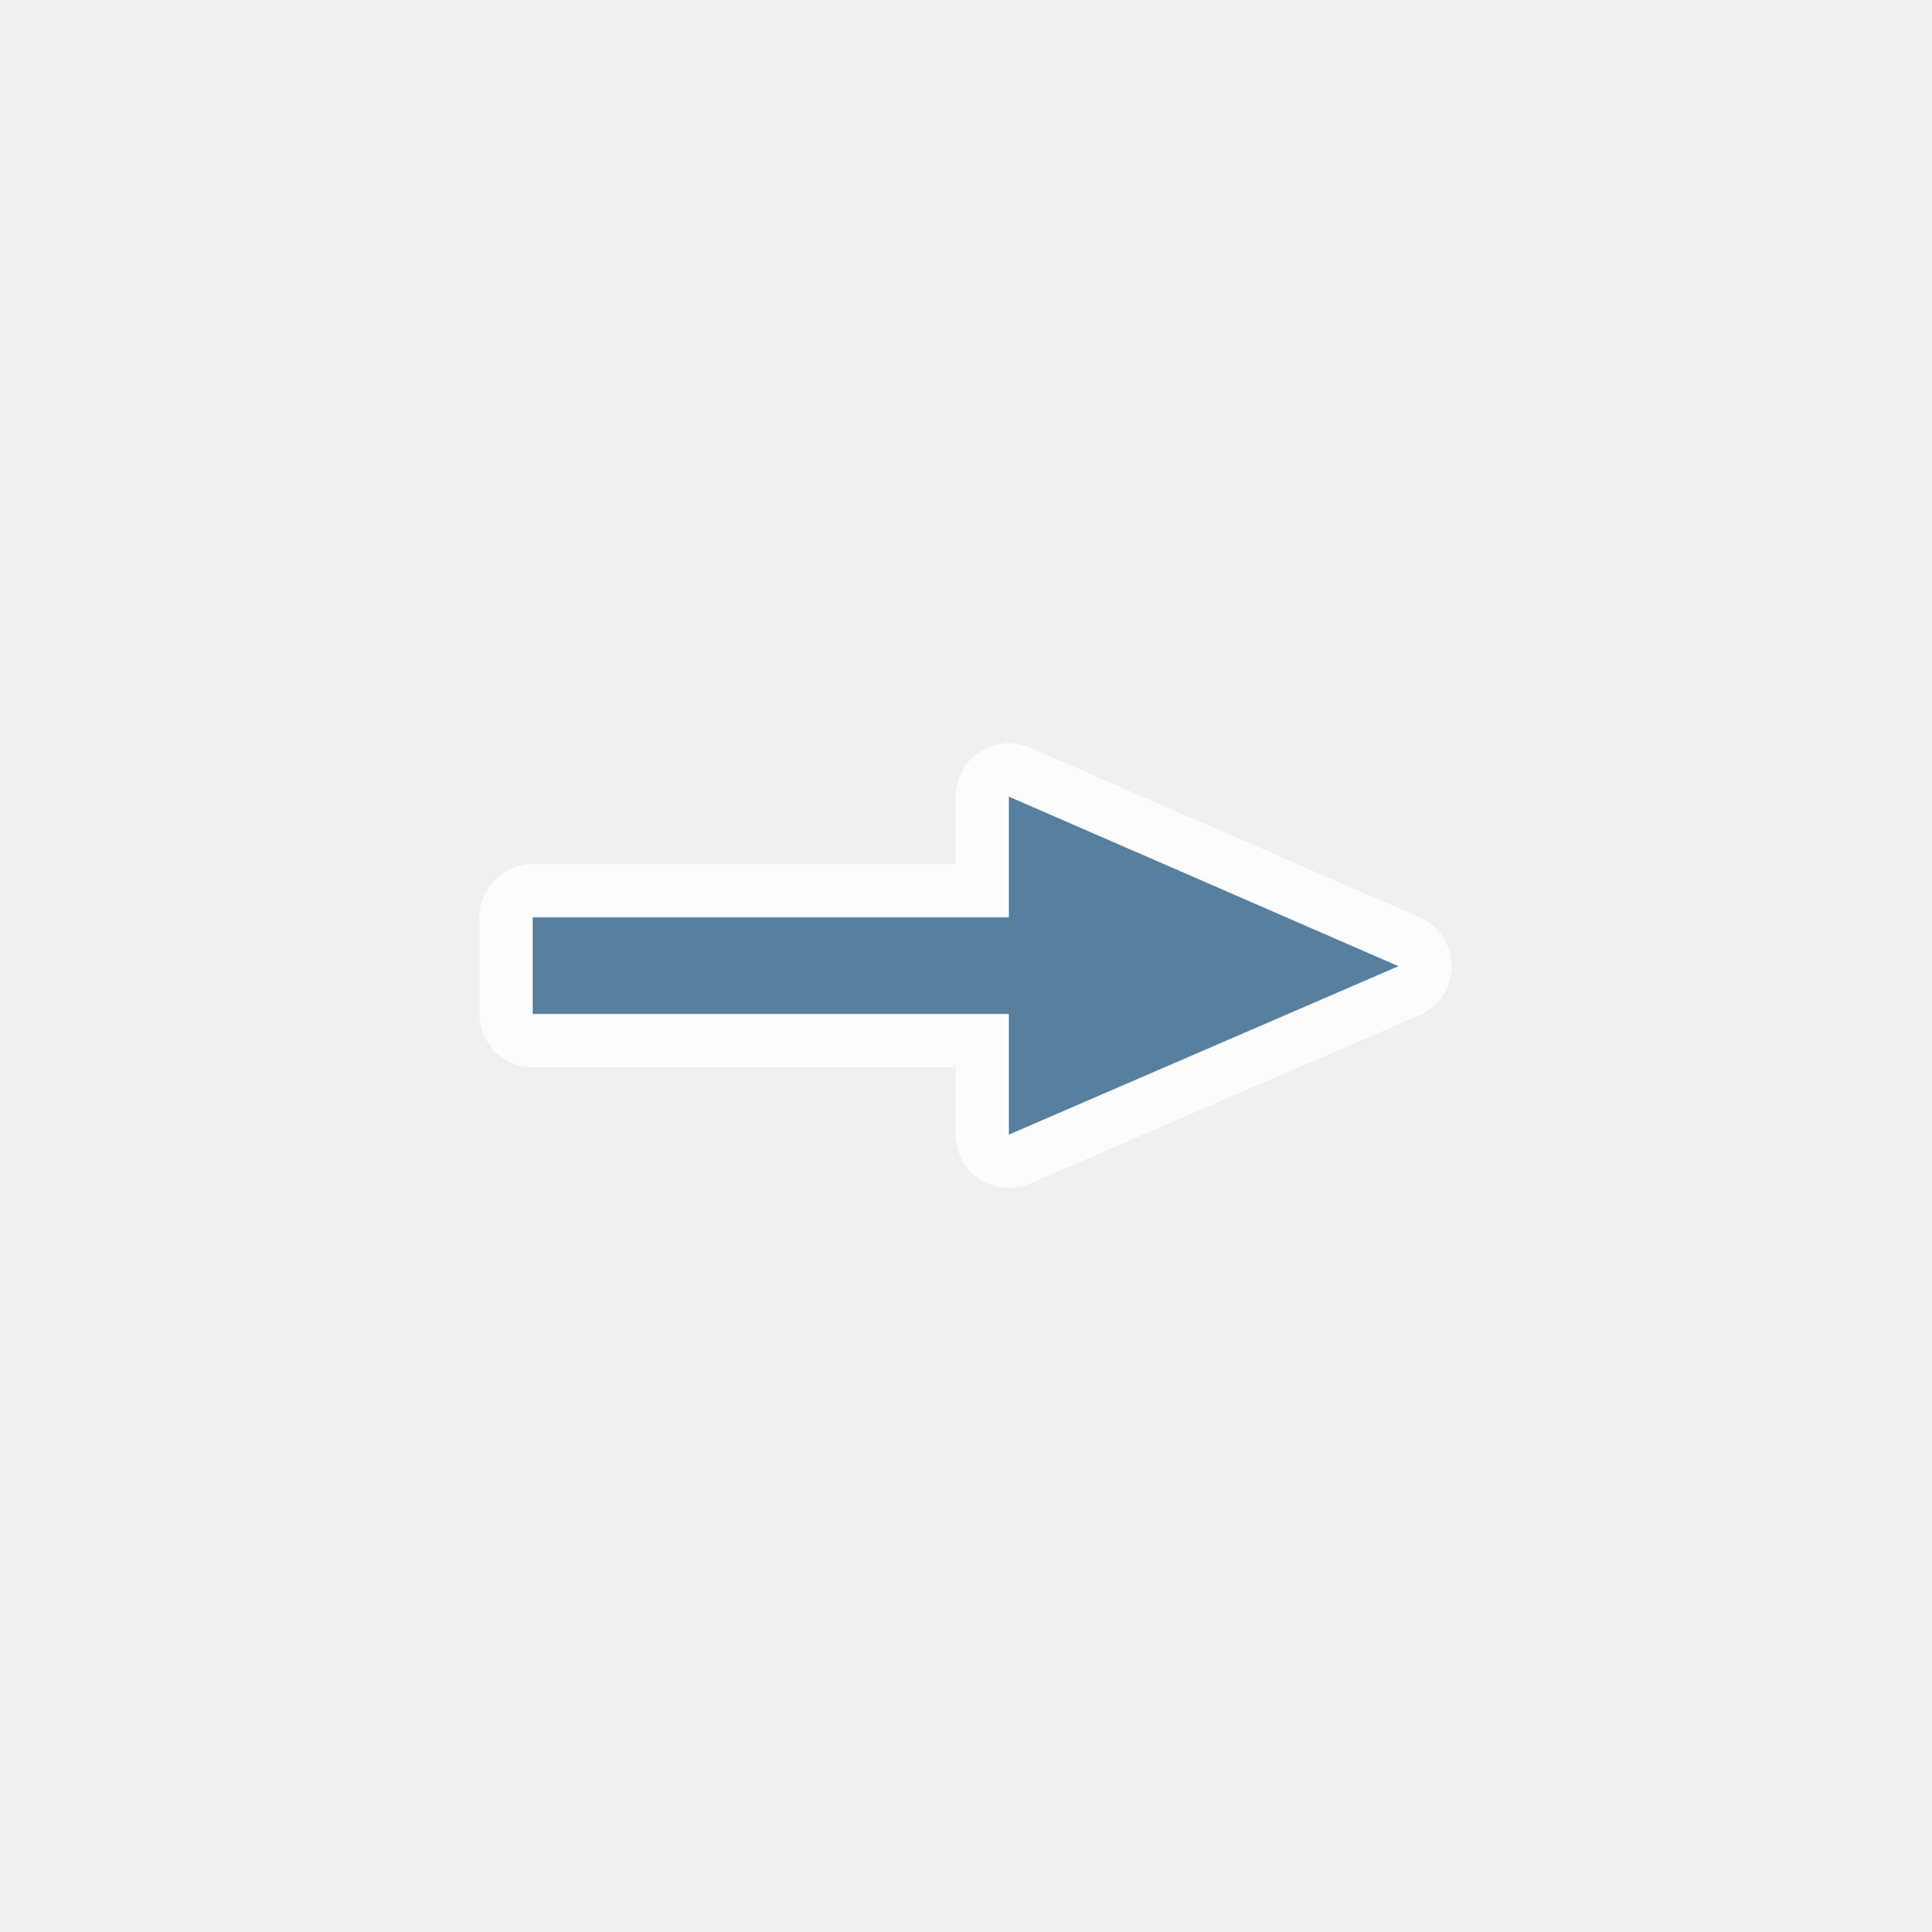
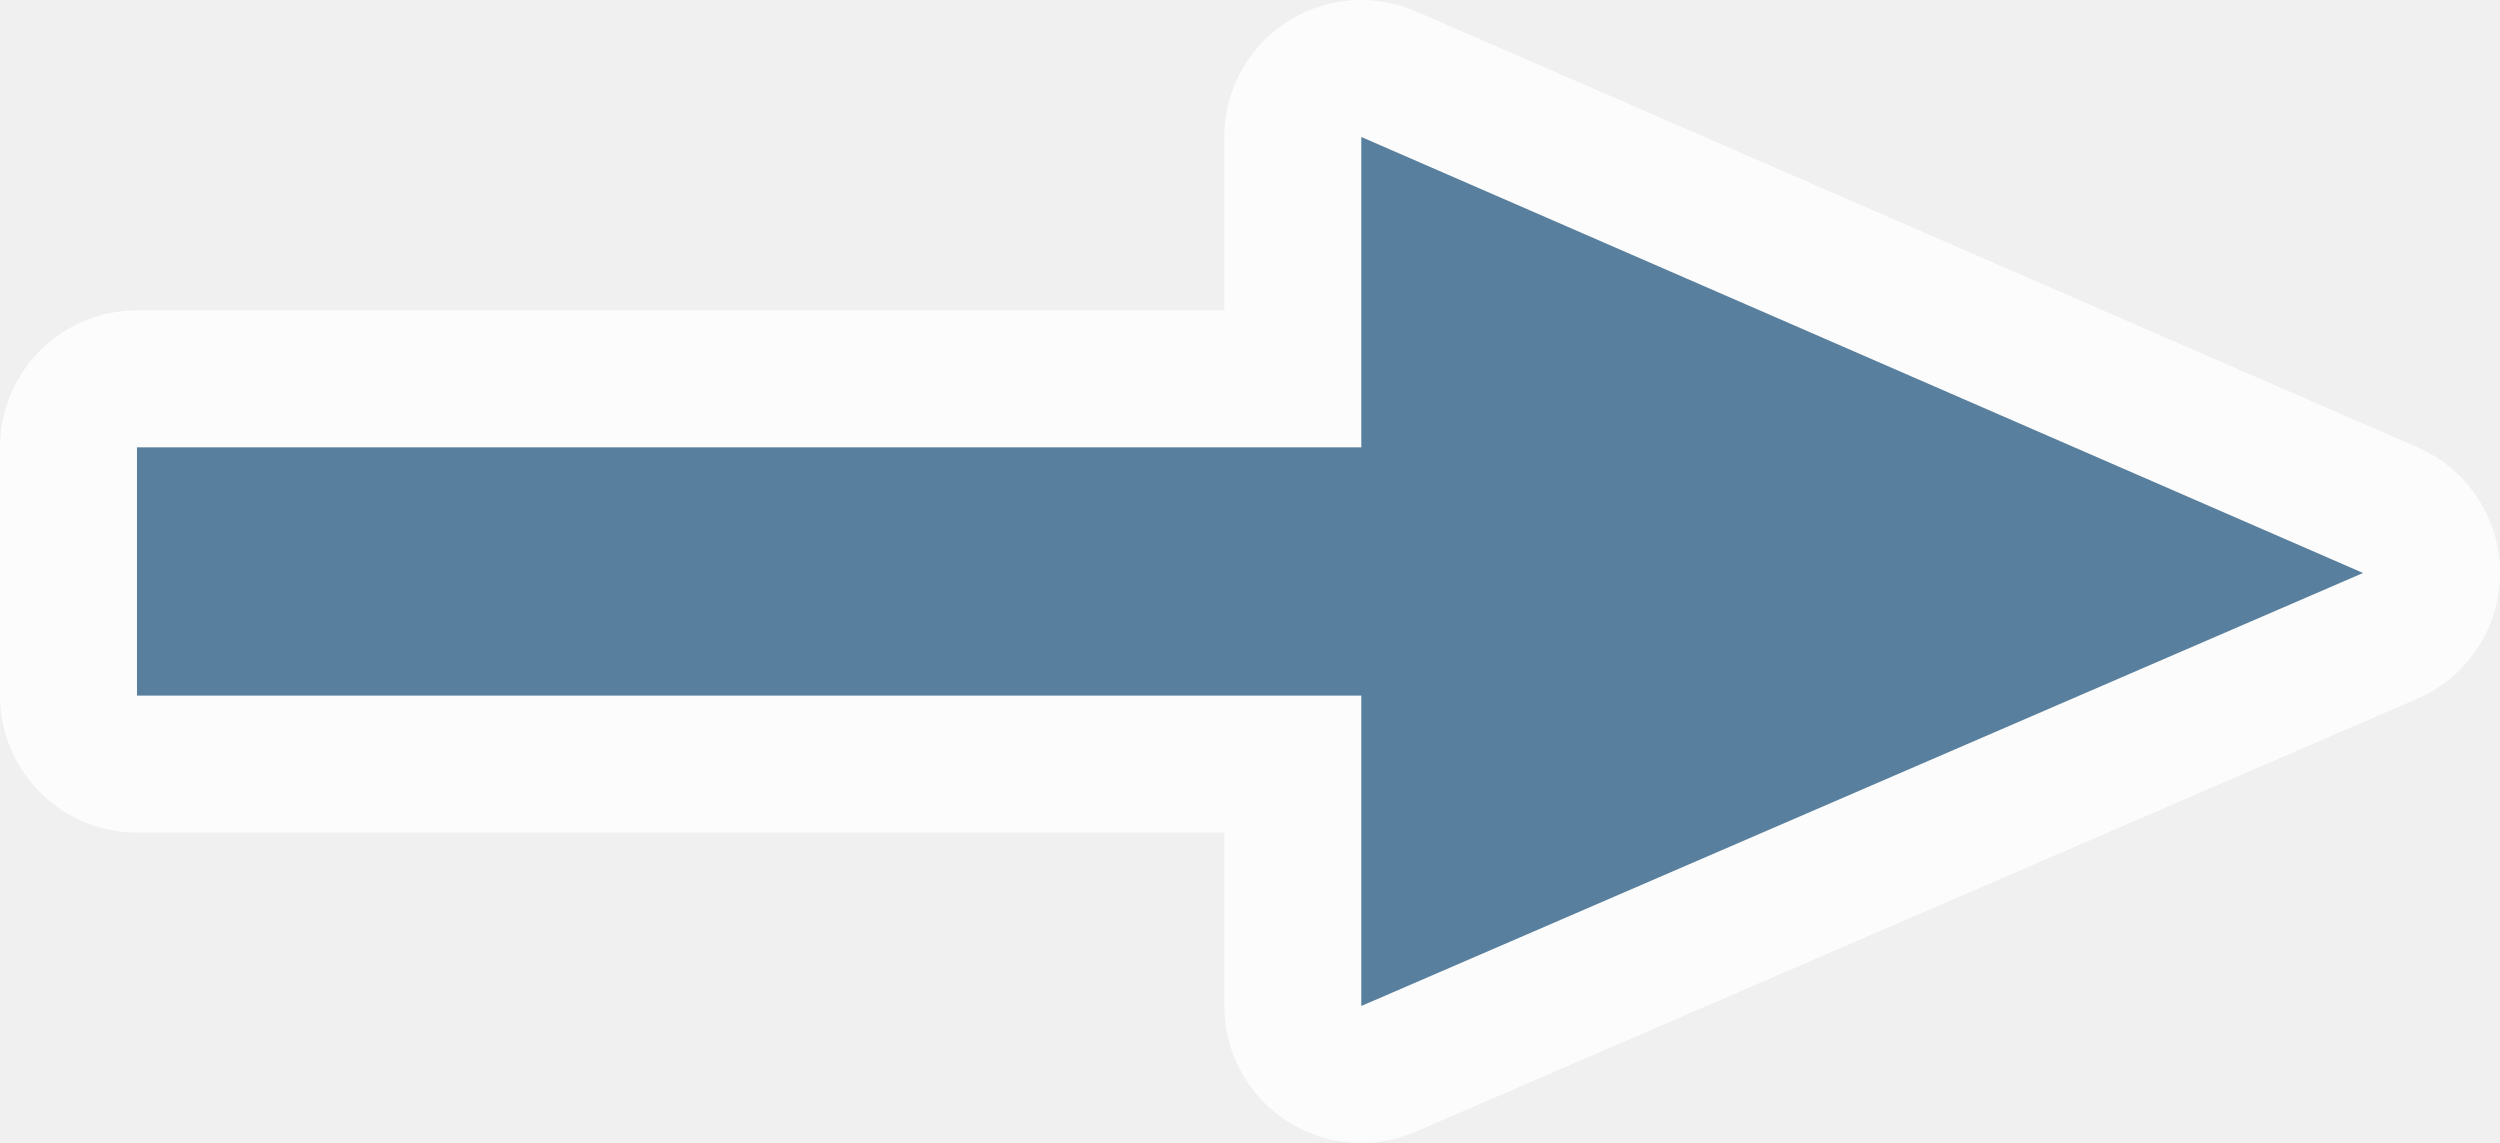
- <svg xmlns="http://www.w3.org/2000/svg" version="1.0" viewBox="0 0 580 580">
-   <path d="m160 275.5h143v-36.25l117 50.925-117 50.575v-36.25h-143z" color="#000000" color-rendering="auto" fill="none" image-rendering="auto" opacity=".8" shape-rendering="auto" stroke="#fff" stroke-linejoin="round" stroke-width="32" />
-   <path d="m160 275.5h143v-36.25l117 50.925-117 50.575v-36.25h-143z" fill="#587f9d" />
+ <svg xmlns="http://www.w3.org/2000/svg" version="1.0" viewBox="0 0 292 133.5">
+   <path d="m16 52.249h143v-36.25l117 50.925-117 50.575v-36.25h-143z" color="#000000" color-rendering="auto" fill="none" image-rendering="auto" opacity=".8" shape-rendering="auto" stroke="#fff" stroke-linejoin="round" stroke-width="32" />
+   <path d="m16 52.249h143v-36.25l117 50.925-117 50.575v-36.25h-143z" fill="#587f9d" />
</svg>
